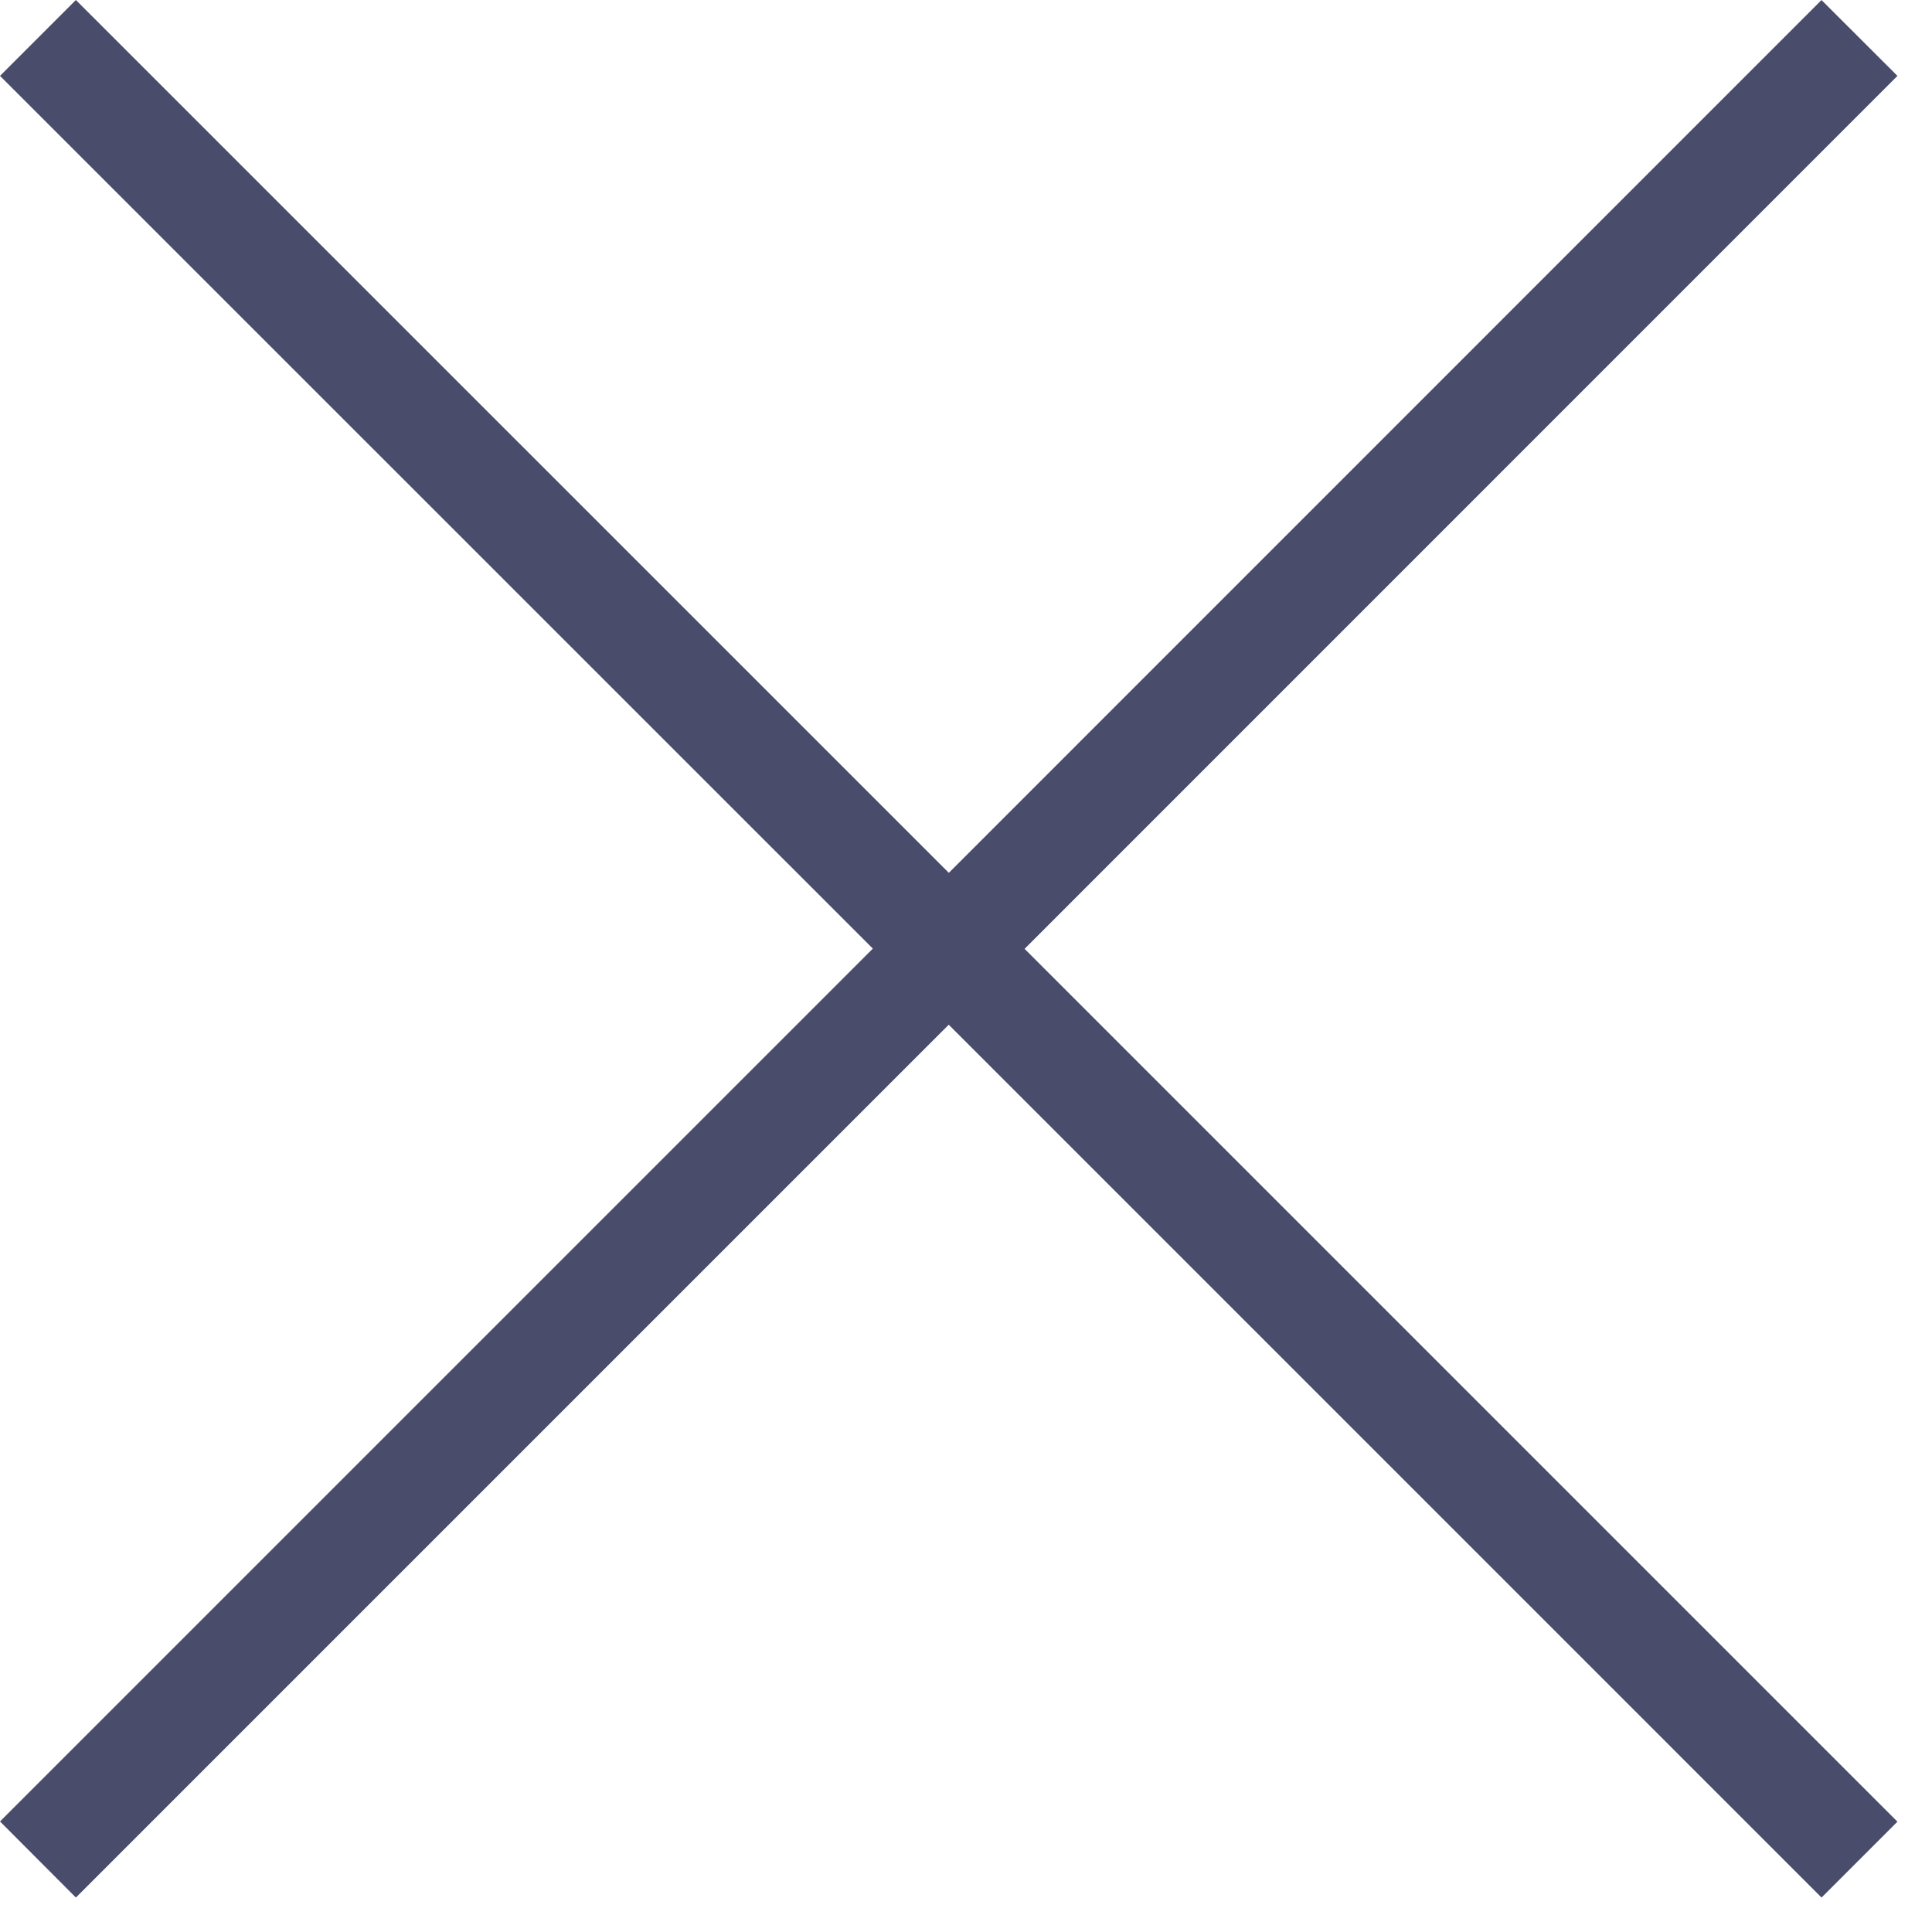
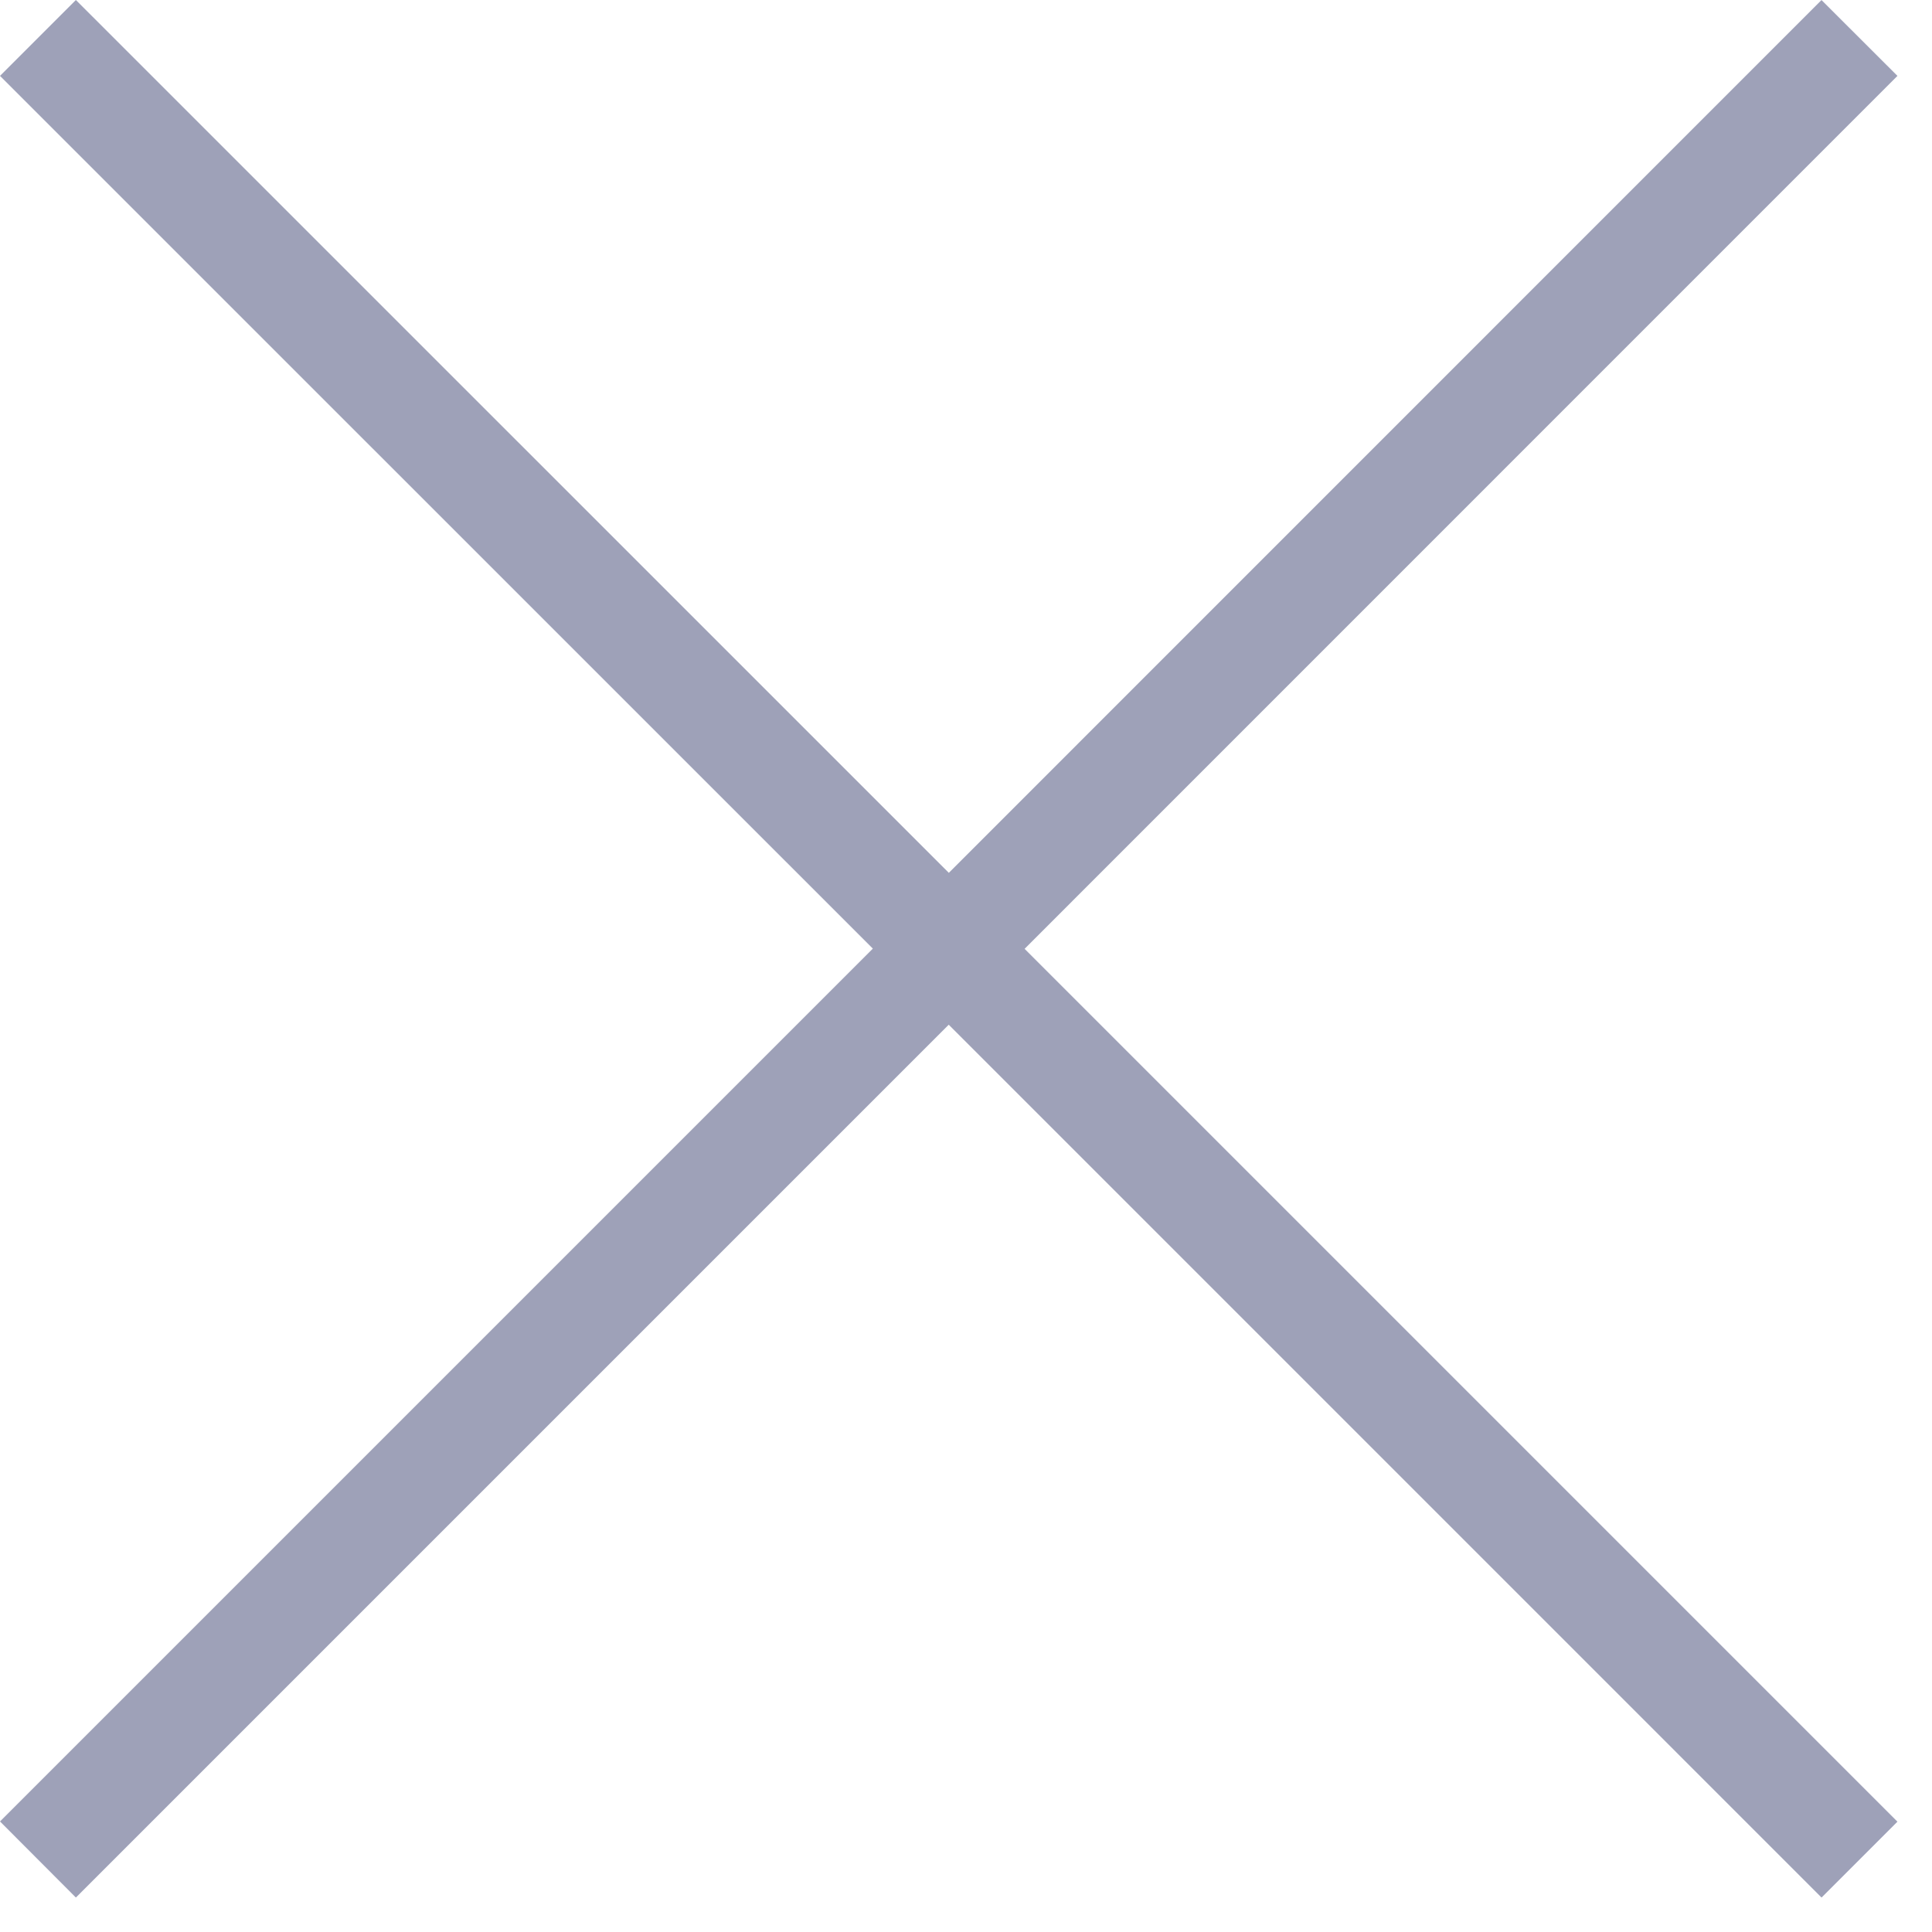
<svg xmlns="http://www.w3.org/2000/svg" width="18" height="18">
-   <path fill="#494C6B" fill-rule="evenodd" d="M16.97 0l.708.707L9.546 8.84l8.132 8.132-.707.707-8.132-8.132-8.132 8.132L0 16.97l8.132-8.132L0 .707.707 0 8.84 8.132 16.971 0z" />
+   <path fill="#9ea1b8" fill-rule="evenodd" d="M16.97 0l.708.707L9.546 8.84l8.132 8.132-.707.707-8.132-8.132-8.132 8.132L0 16.97l8.132-8.132L0 .707.707 0 8.84 8.132 16.971 0z" />
</svg>
